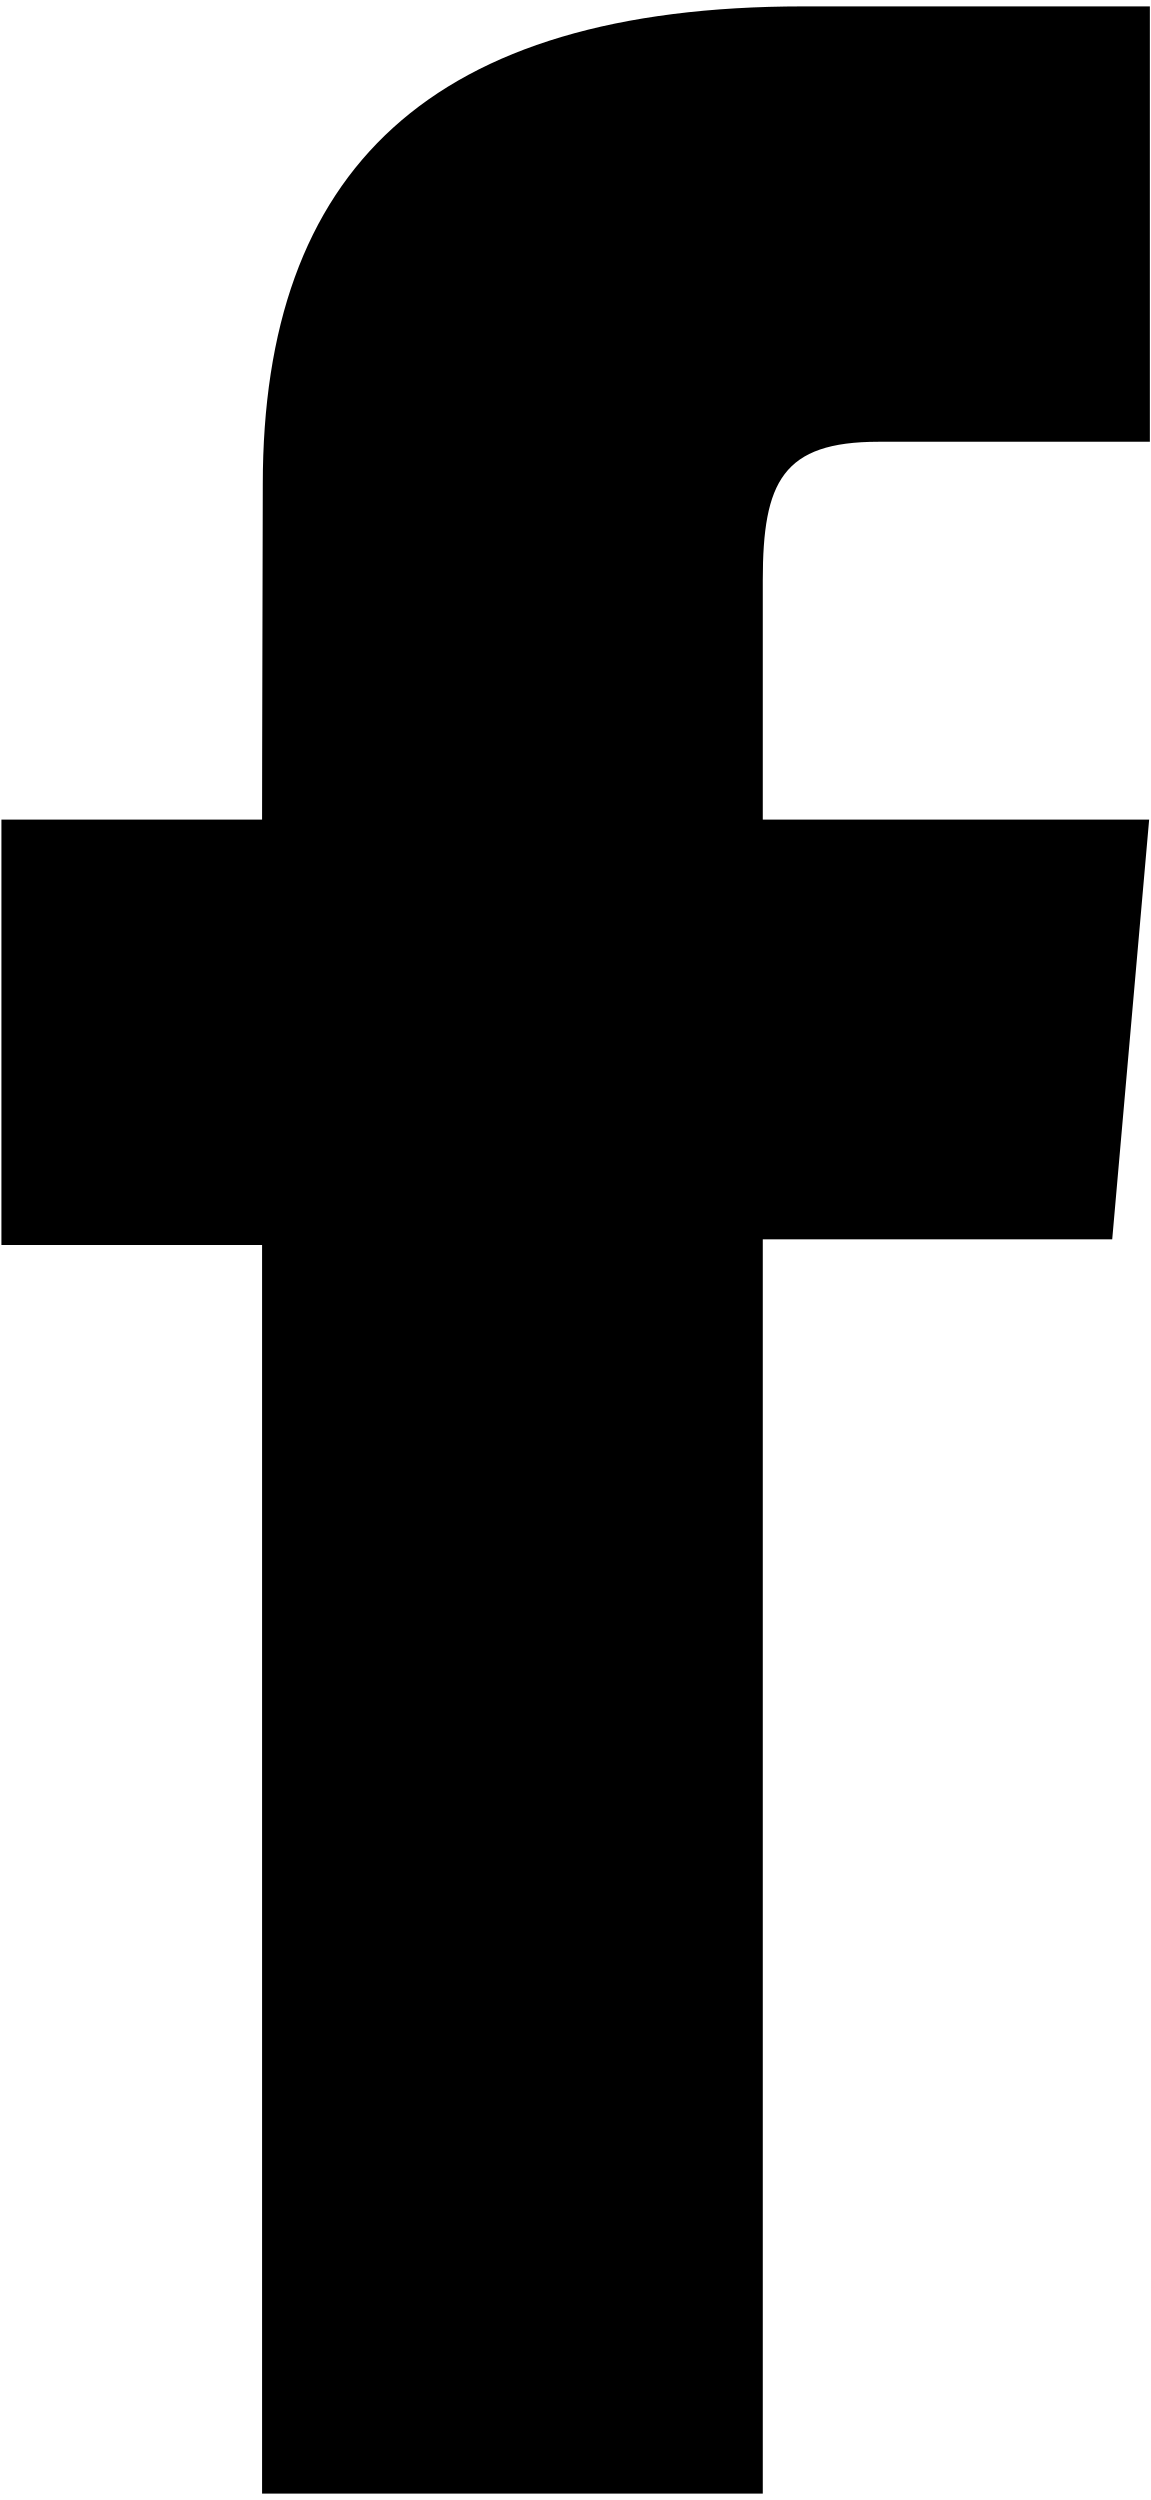
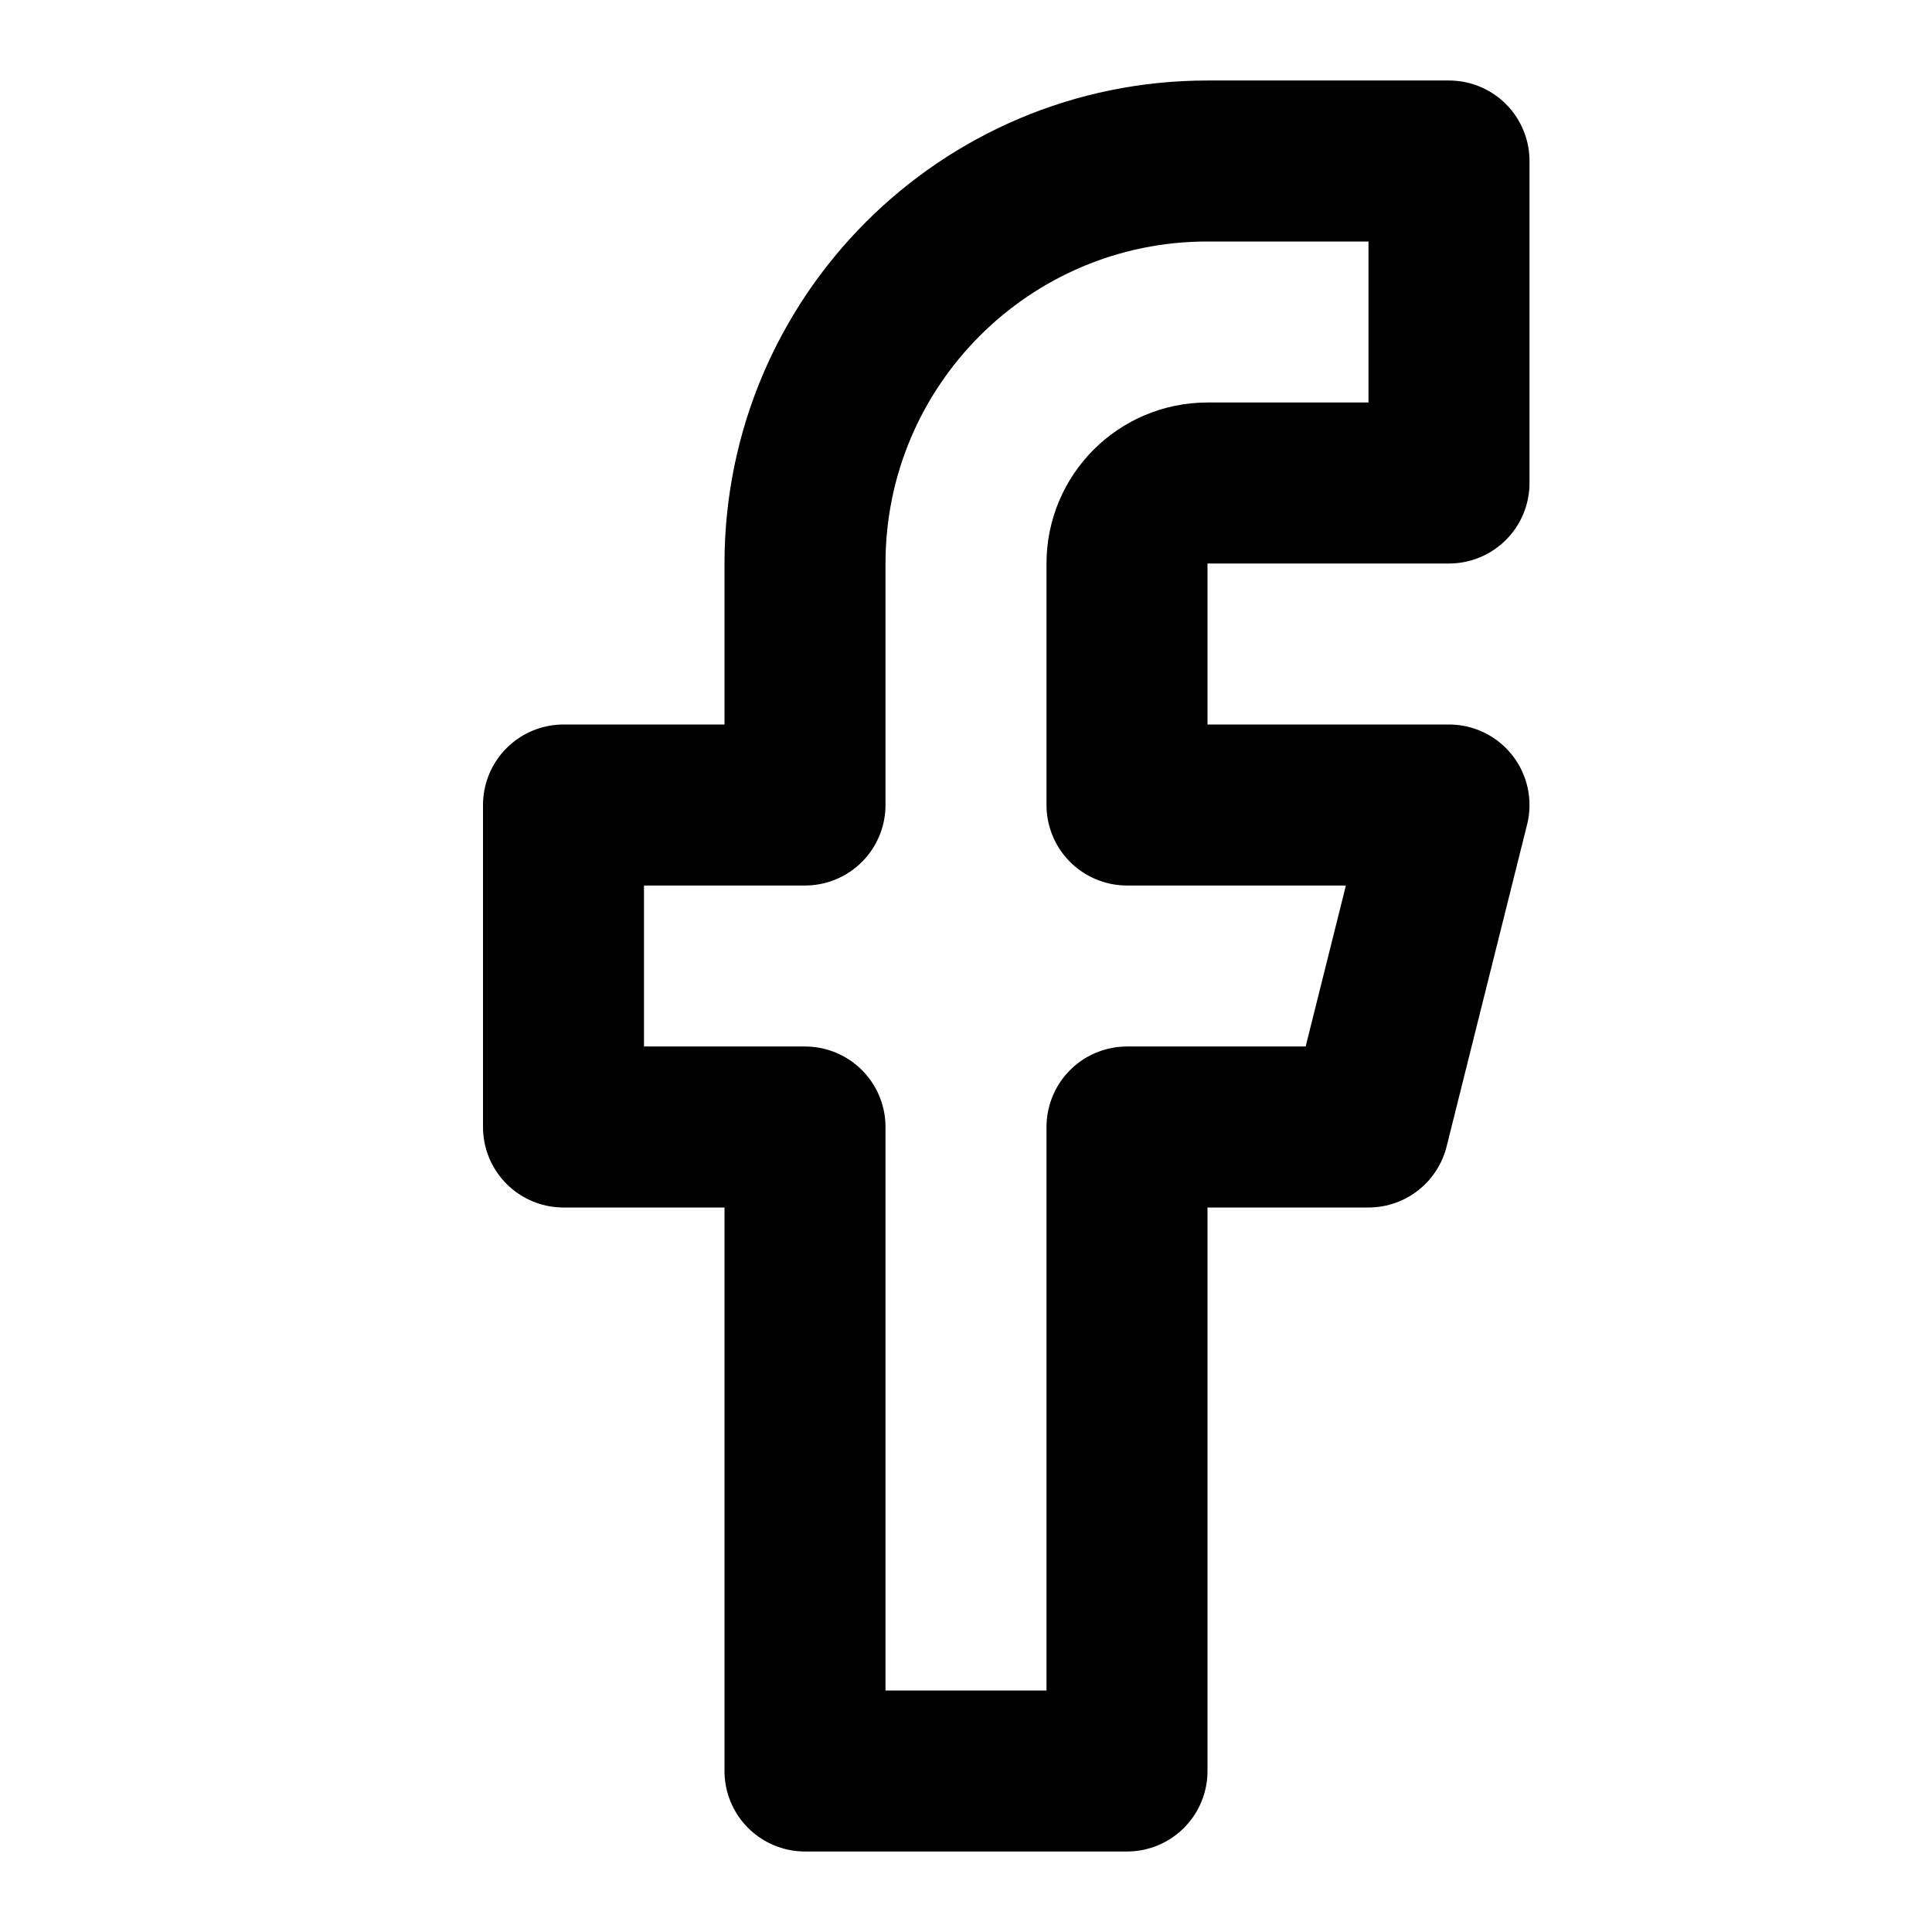
- <svg xmlns="http://www.w3.org/2000/svg" width="162px" height="352px" viewBox="0 0 162 352" version="1.1">
-   <g id="Page-1" stroke="none" stroke-width="1" fill="none" fill-rule="evenodd">
-     <g id="facebook" fill="#000000">
-       <path d="M36.9,115.4 L0.2,115.4 L0.2,175.3 L36.9,175.3 L36.9,351.1 L107.4,351.1 L107.4,174.5 L156.6,174.5 L161.8,115.4 L107.4,115.4 C107.4,115.4 107.4,93.3 107.4,81.7 C107.4,67.8 110.2,62.2 123.7,62.2 C134.6,62.2 161.9,62.2 161.9,62.2 L161.9,0.9 C161.9,0.9 121.7,0.9 113.1,0.9 C60.6,0.9 37,24 37,68.2 C36.9,106.8 36.9,115.4 36.9,115.4 Z" id="Path" />
-     </g>
-   </g>
+ <svg xmlns="http://www.w3.org/2000/svg" width="24" height="24" viewBox="0 0 24 24" fill="none" stroke="currentColor" stroke-width="2" stroke-linecap="round" stroke-linejoin="round">
+   <path d="M18 2h-3a5 5 0 0 0-5 5v3H7v4h3v8h4v-8h3l1-4h-4V7a1 1 0 0 1 1-1h3z" />
</svg>
